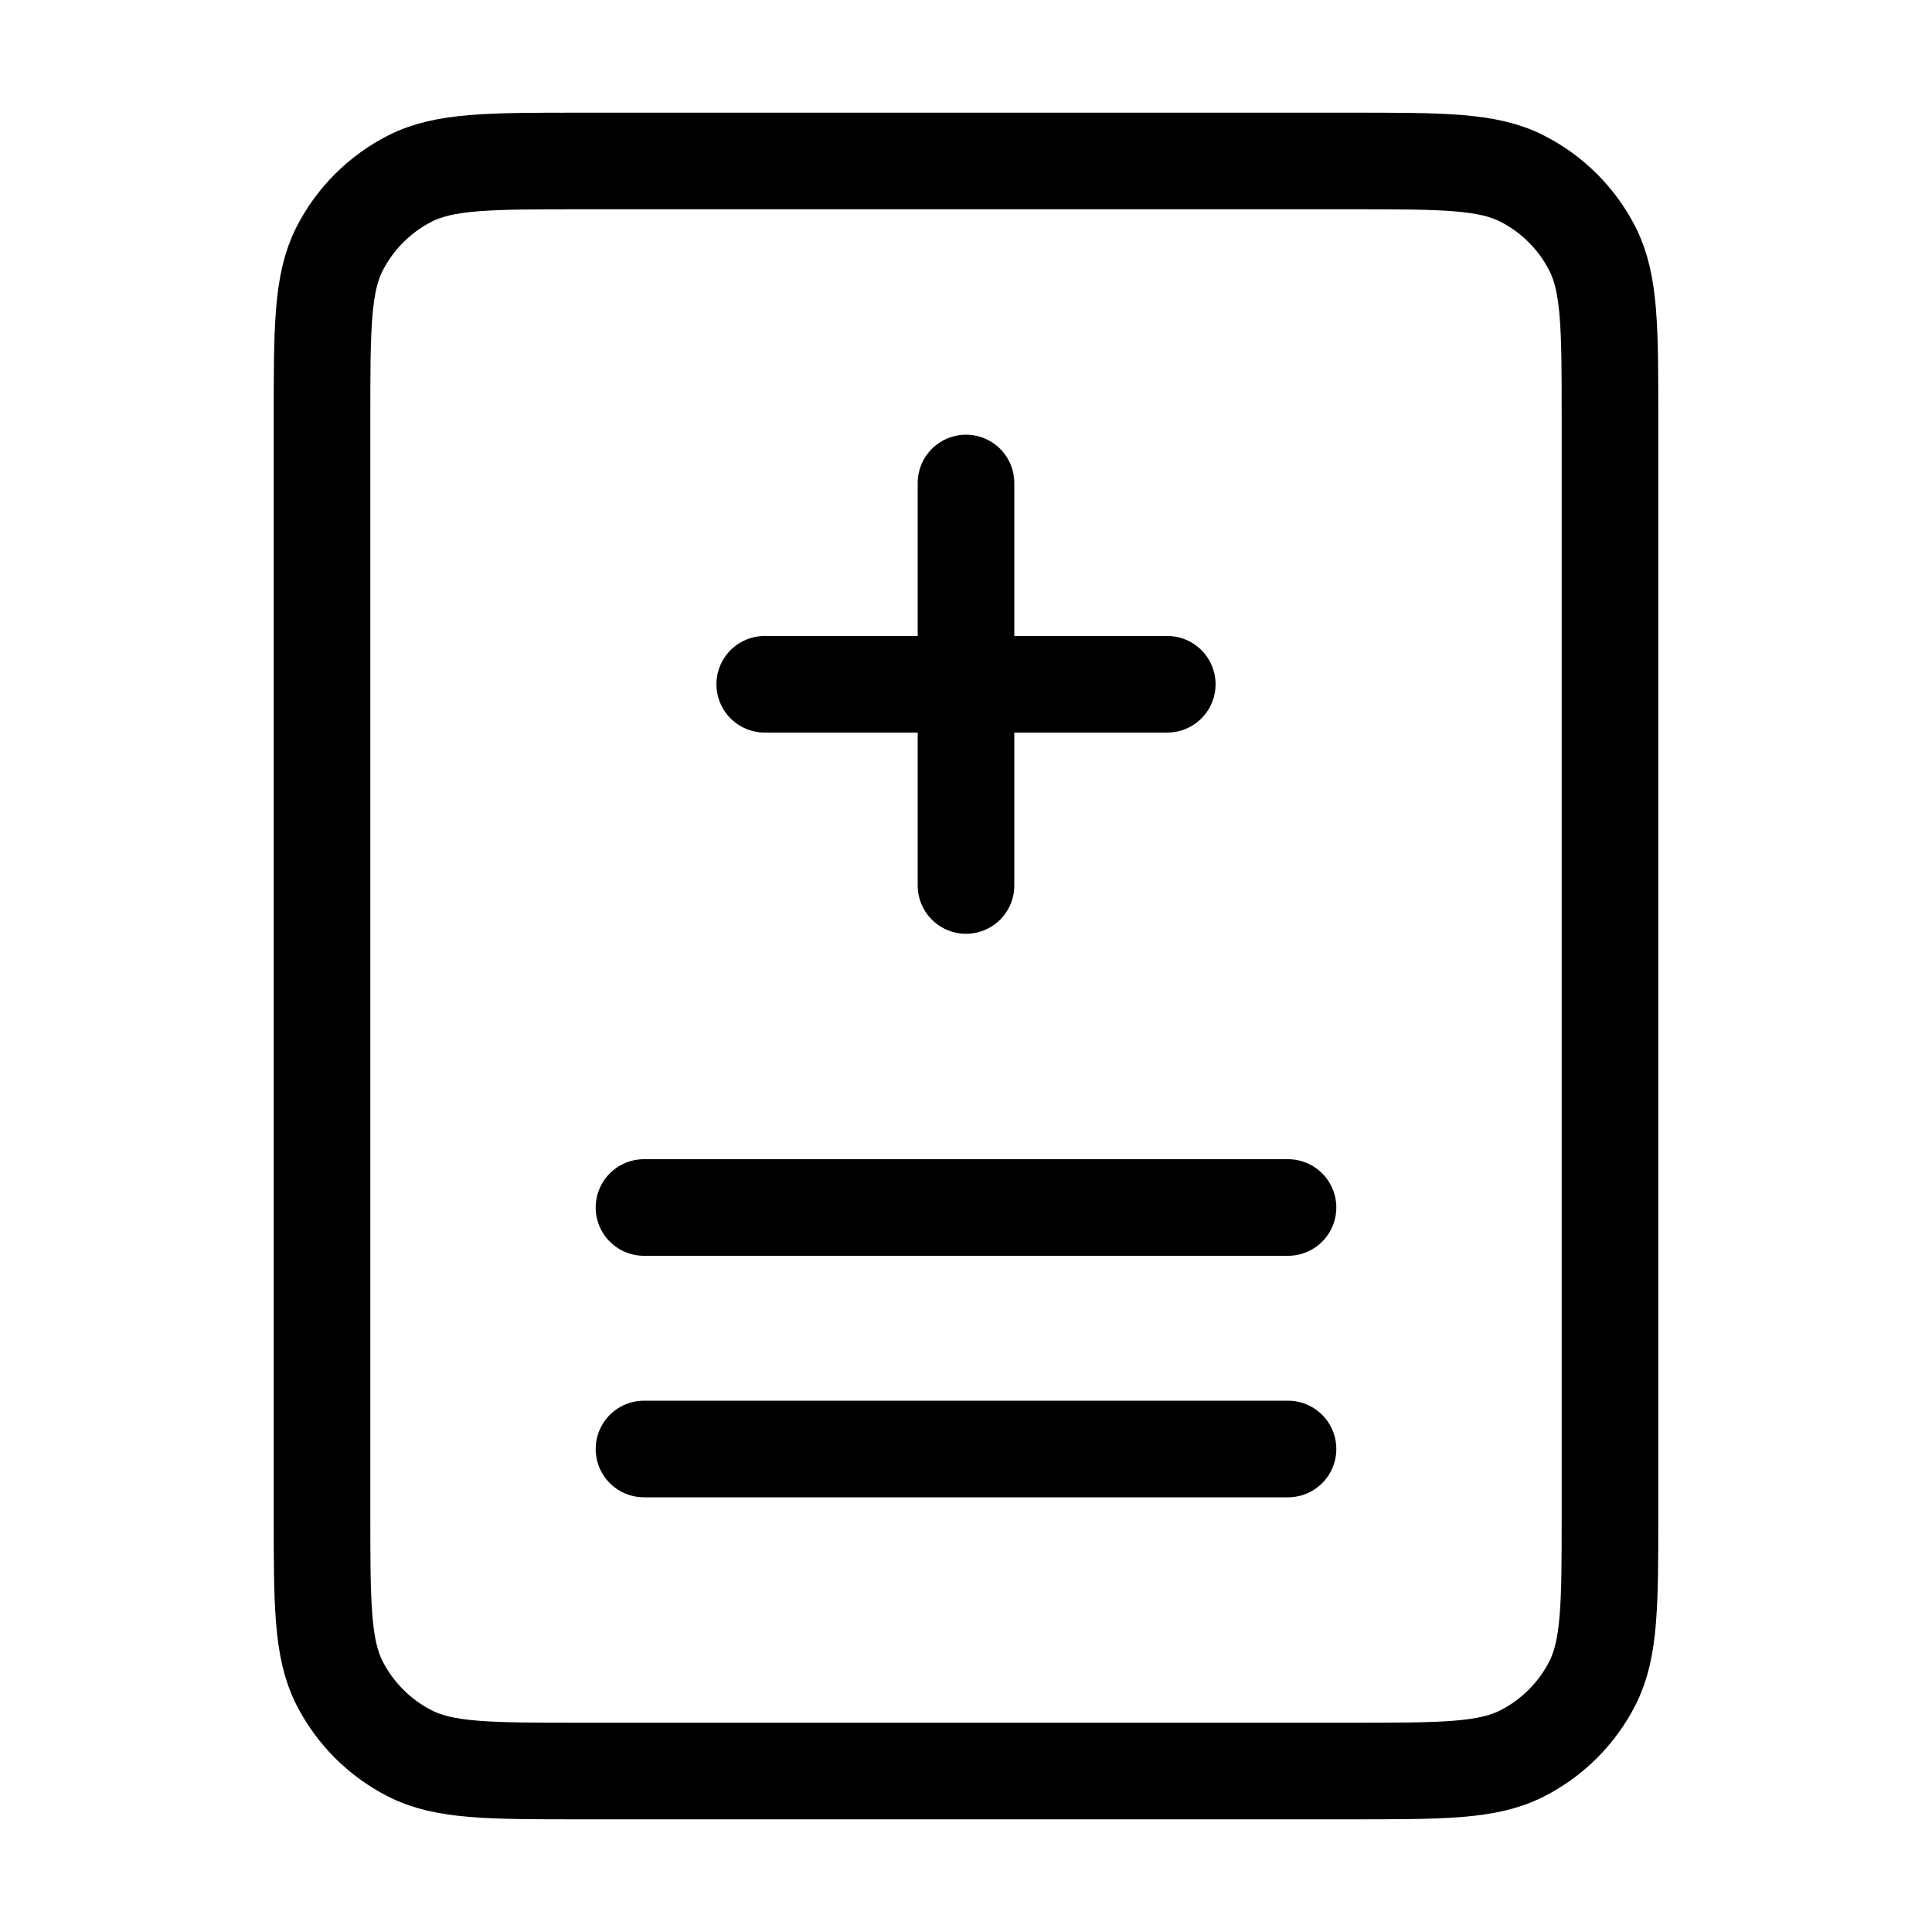
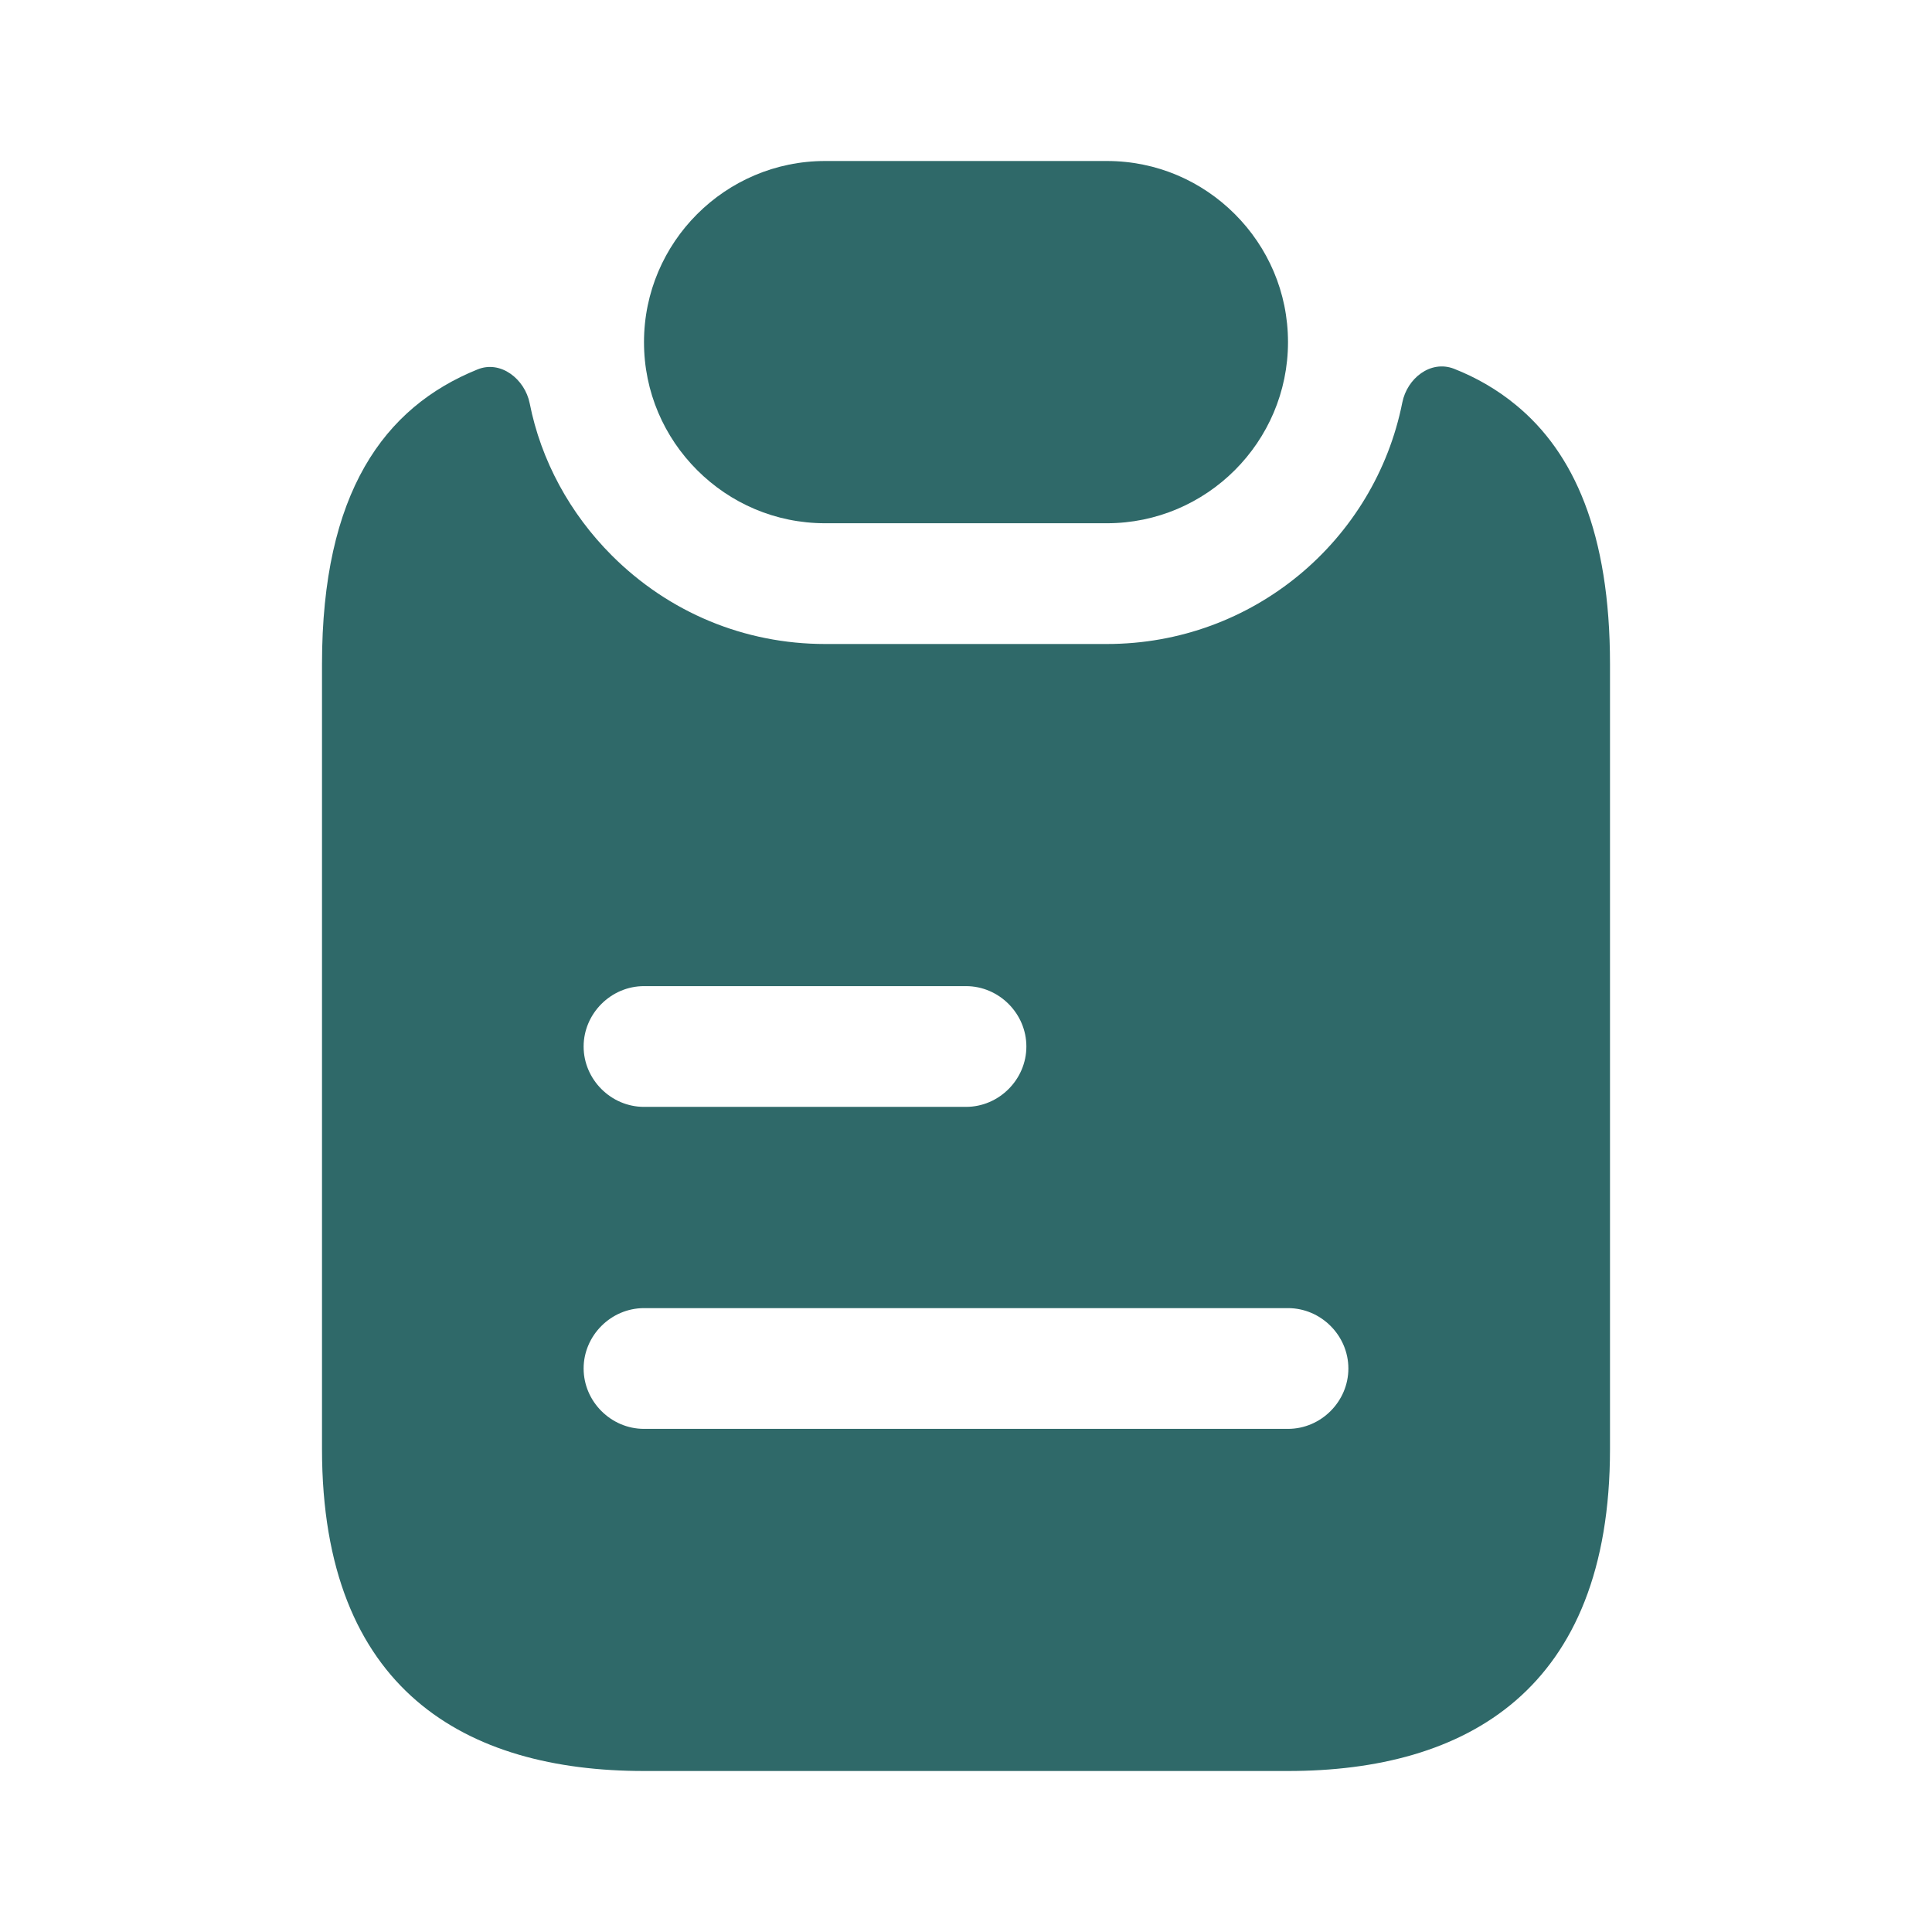
- <svg xmlns="http://www.w3.org/2000/svg" width="40" height="40" viewBox="0 0 40 40" fill="none">
-   <path d="M15.833 14.167H24.167M20 10V18.333M13.333 25H26.667M13.333 30H26.667M12 36.667H28C29.867 36.667 30.8 36.667 31.513 36.303C32.141 35.984 32.651 35.474 32.97 34.847C33.333 34.134 33.333 33.2 33.333 31.333V8.667C33.333 6.8 33.333 5.866 32.97 5.153C32.651 4.526 32.141 4.016 31.513 3.697C30.8 3.333 29.867 3.333 28 3.333H12C10.133 3.333 9.2 3.333 8.487 3.697C7.86 4.016 7.35 4.526 7.03 5.153C6.667 5.866 6.667 6.8 6.667 8.667V31.333C6.667 33.2 6.667 34.134 7.03 34.847C7.35 35.474 7.86 35.984 8.487 36.303C9.2 36.667 10.133 36.667 12 36.667Z" stroke="black" stroke-width="2" stroke-linecap="round" />
+ <svg xmlns="http://www.w3.org/2000/svg" width="24" height="24" viewBox="0 0 24 24" fill="none">
+   <path d="M16 4.25C16 5.49 14.99 6.5 13.75 6.5H10.25C9.63 6.5 9.07 6.25 8.66 5.84C8.25 5.43 8 4.87 8 4.25C8 3.01 9.01 2 10.25 2H13.75C14.37 2 14.93 2.25 15.34 2.66C15.75 3.07 16 3.63 16 4.25Z" fill="#2F6969" />
+   <path d="M18.83 5.03C18.6 4.84 18.34 4.69 18.06 4.58C17.77 4.47 17.48 4.7 17.42 5C17.08 6.71 15.57 8 13.75 8H10.25C9.25 8 8.31 7.61 7.6 6.9C7.08 6.38 6.72 5.72 6.58 5.01C6.52 4.71 6.22 4.47 5.93 4.59C4.77 5.06 4 6.12 4 8.25V18C4 21 5.79 22 8 22H16C18.21 22 20 21 20 18V8.25C20 6.62 19.55 5.62 18.83 5.03ZM8 12.25H12C12.41 12.25 12.75 12.59 12.75 13C12.75 13.41 12.41 13.75 12 13.75H8C7.59 13.75 7.25 13.41 7.25 13C7.25 12.59 7.59 12.25 8 12.25ZM16 17.75H8C7.59 17.75 7.25 17.41 7.25 17C7.25 16.59 7.59 16.25 8 16.25H16C16.41 16.25 16.75 16.59 16.75 17C16.75 17.41 16.41 17.75 16 17.75Z" fill="#2F6969" />
</svg>
